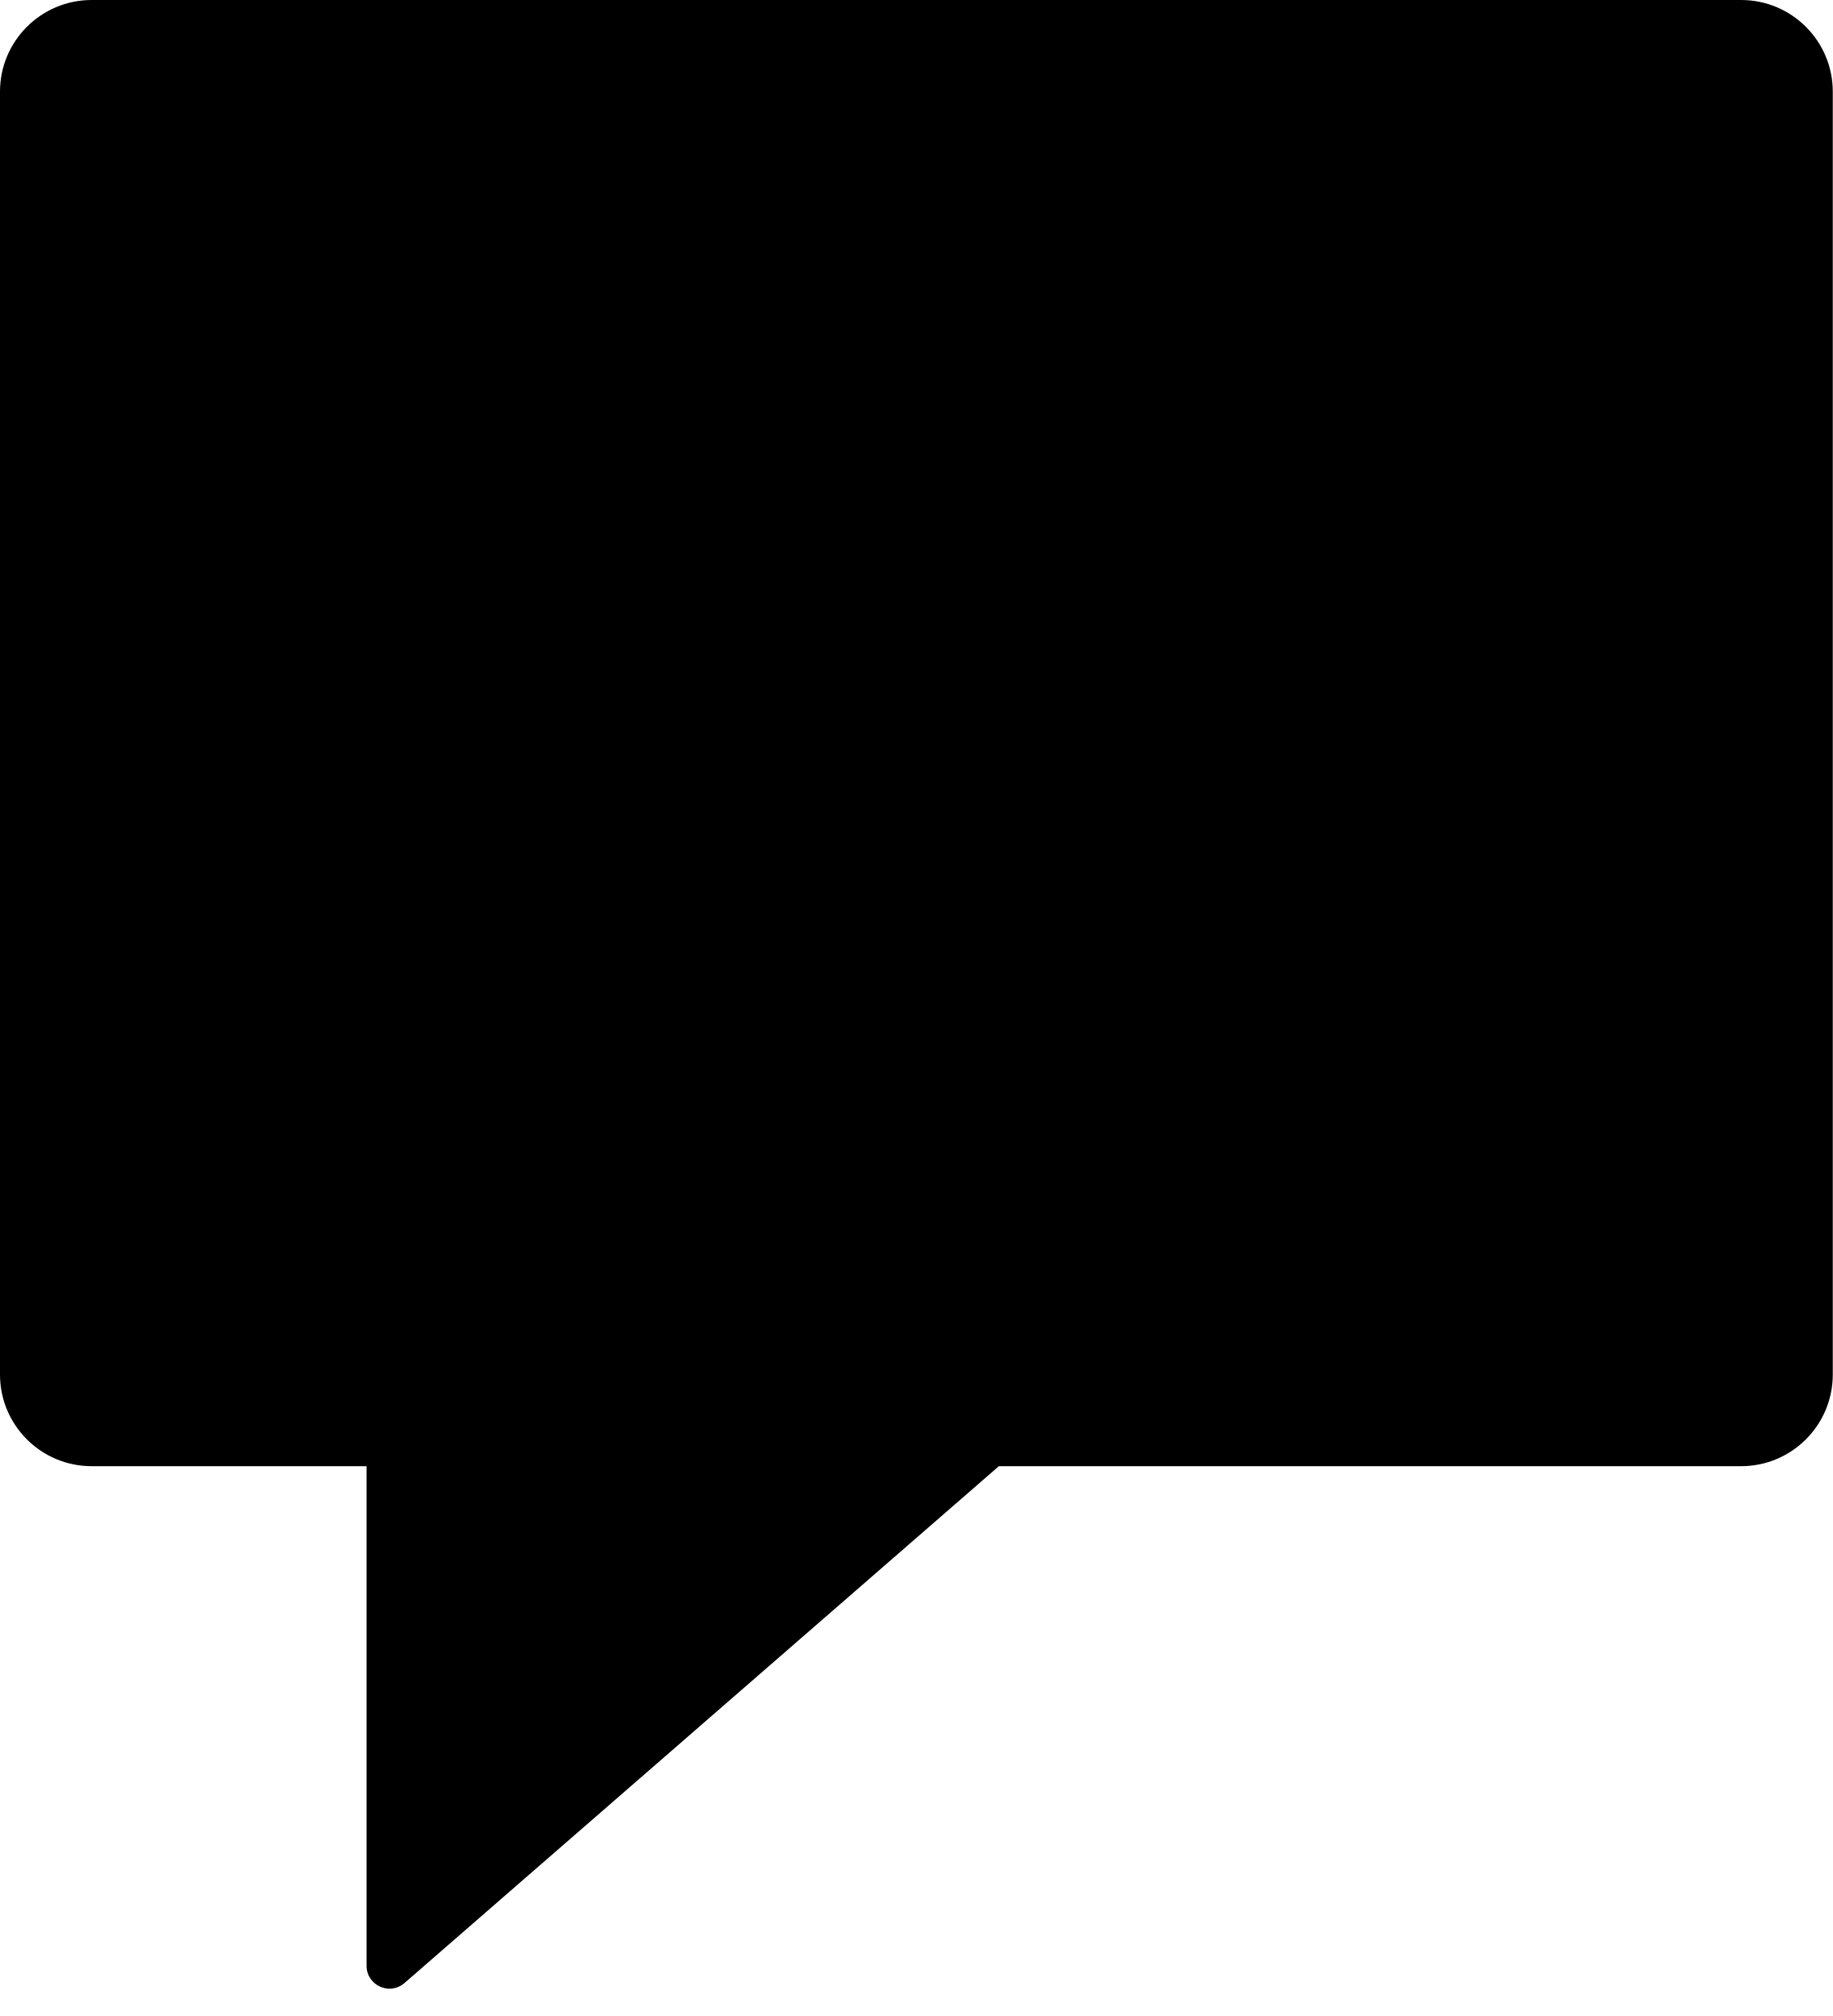
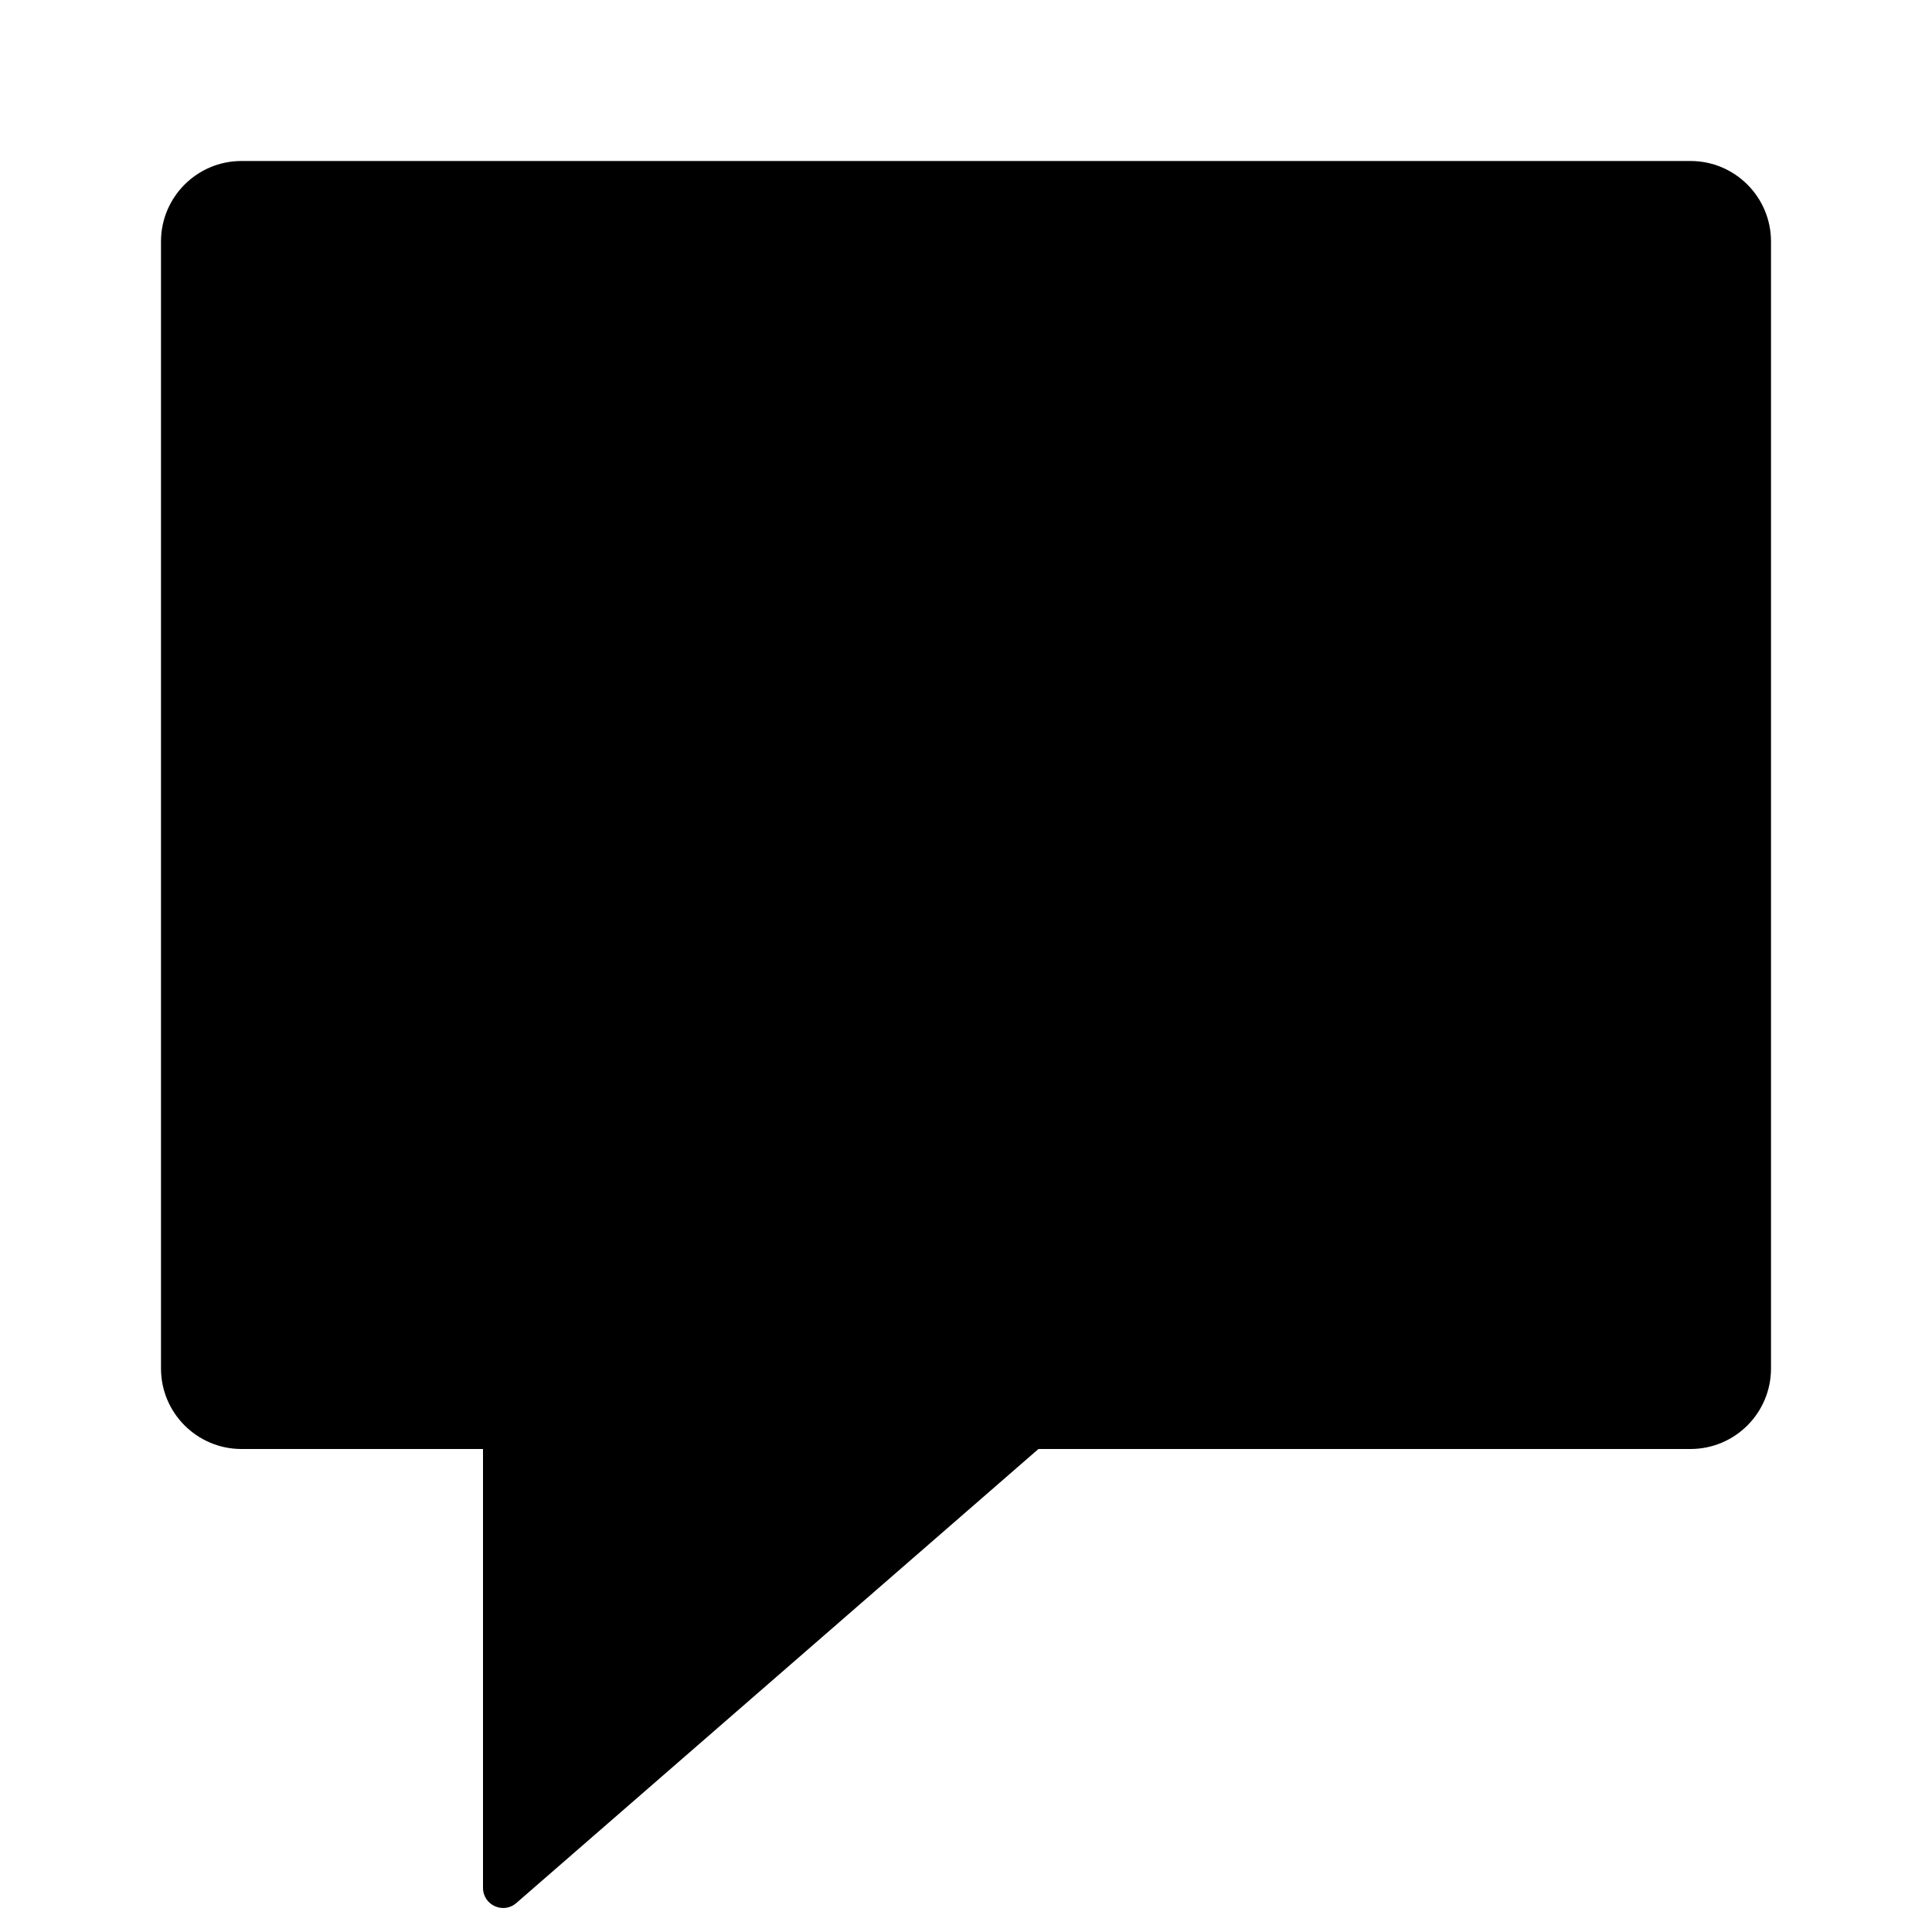
- <svg xmlns="http://www.w3.org/2000/svg" aria-label="chat bubble" viewBox="0 0 20 22">
-   <path fill-rule="evenodd" clip-rule="evenodd" d="M4.414 21.64C4.252 21.781 4 21.666 4 21.451V16H1C0.448 16 0 15.552 0 15V1C0 0.448 0.448 0 1 0H19C19.552 0 20 0.448 20 1V15C20 15.552 19.552 16 19 16H10.9L4.414 21.64Z" />
+ <svg xmlns="http://www.w3.org/2000/svg" aria-label="chat bubble" viewBox="0 0 24 24">
+   <path fill-rule="evenodd" clip-rule="evenodd" d="M6.414 23.64C6.252 23.781 6 23.666 6 23.451V18H3C2.448 18 2 17.552 2 17V3C2 2.448 2.448 2 3 2H21C21.552 2 22 2.448 22 3V17C22 17.552 21.552 18 21 18H12.9L6.414 23.64Z" />
</svg>
